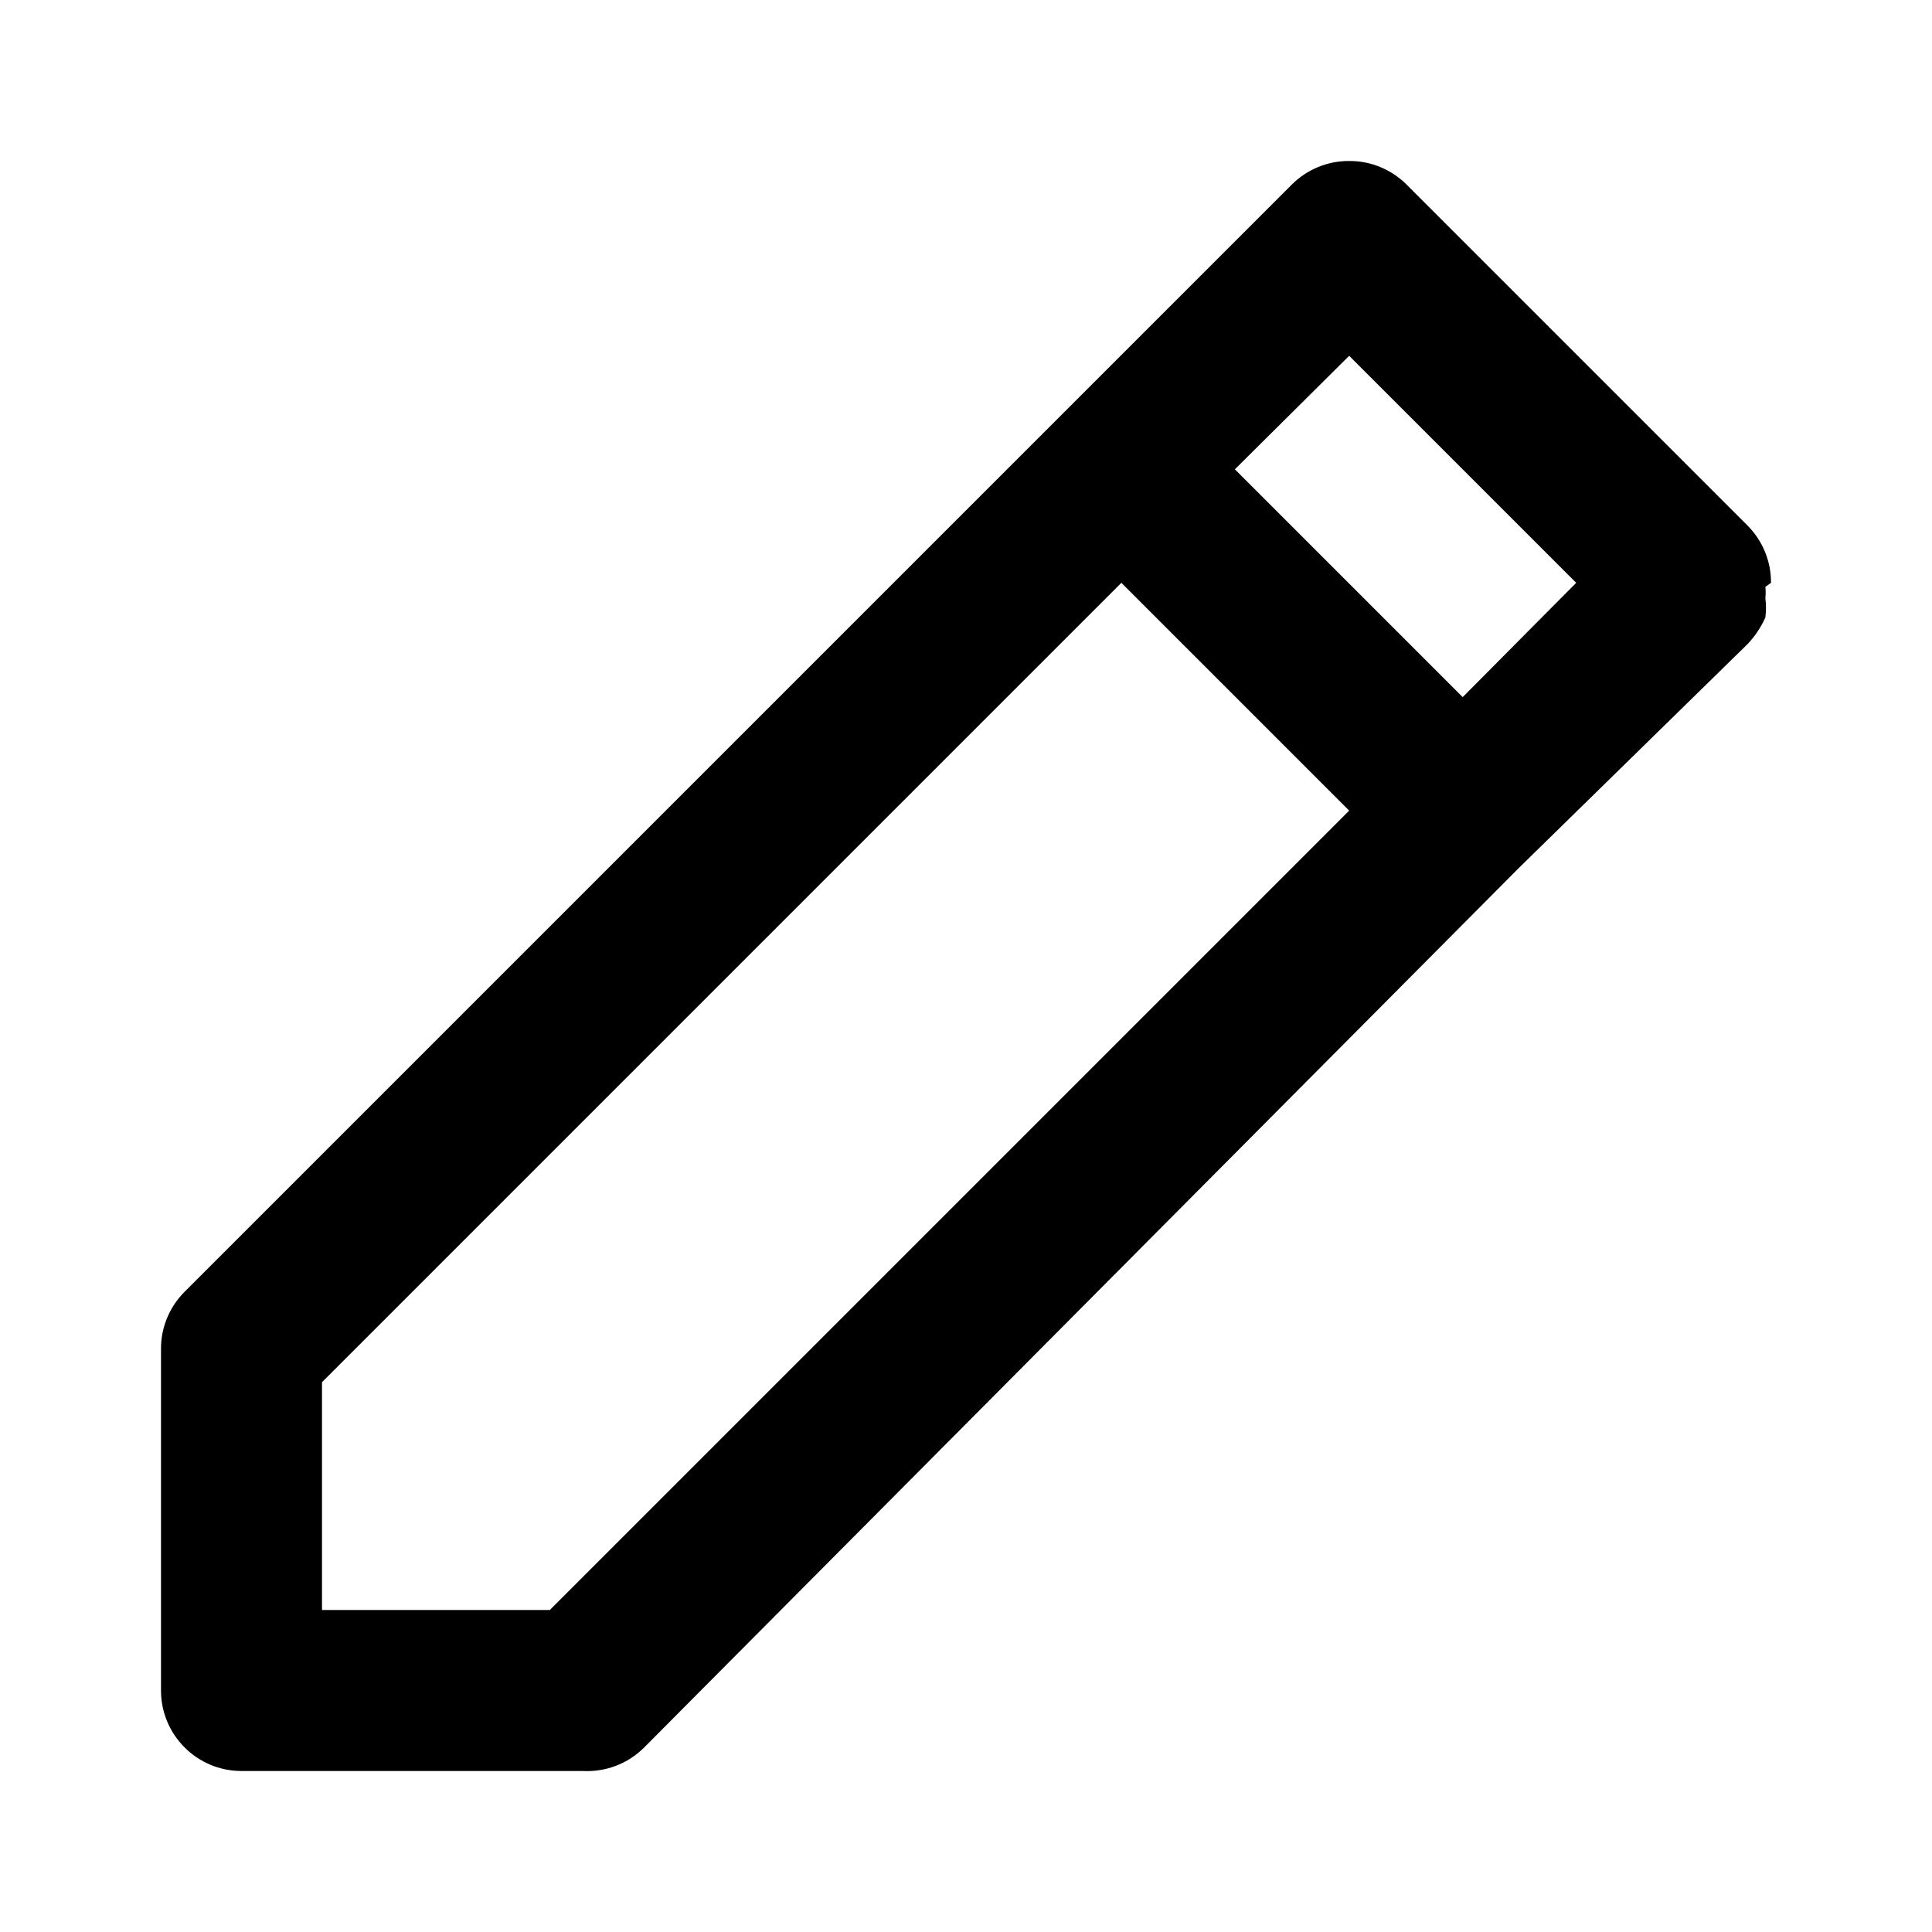
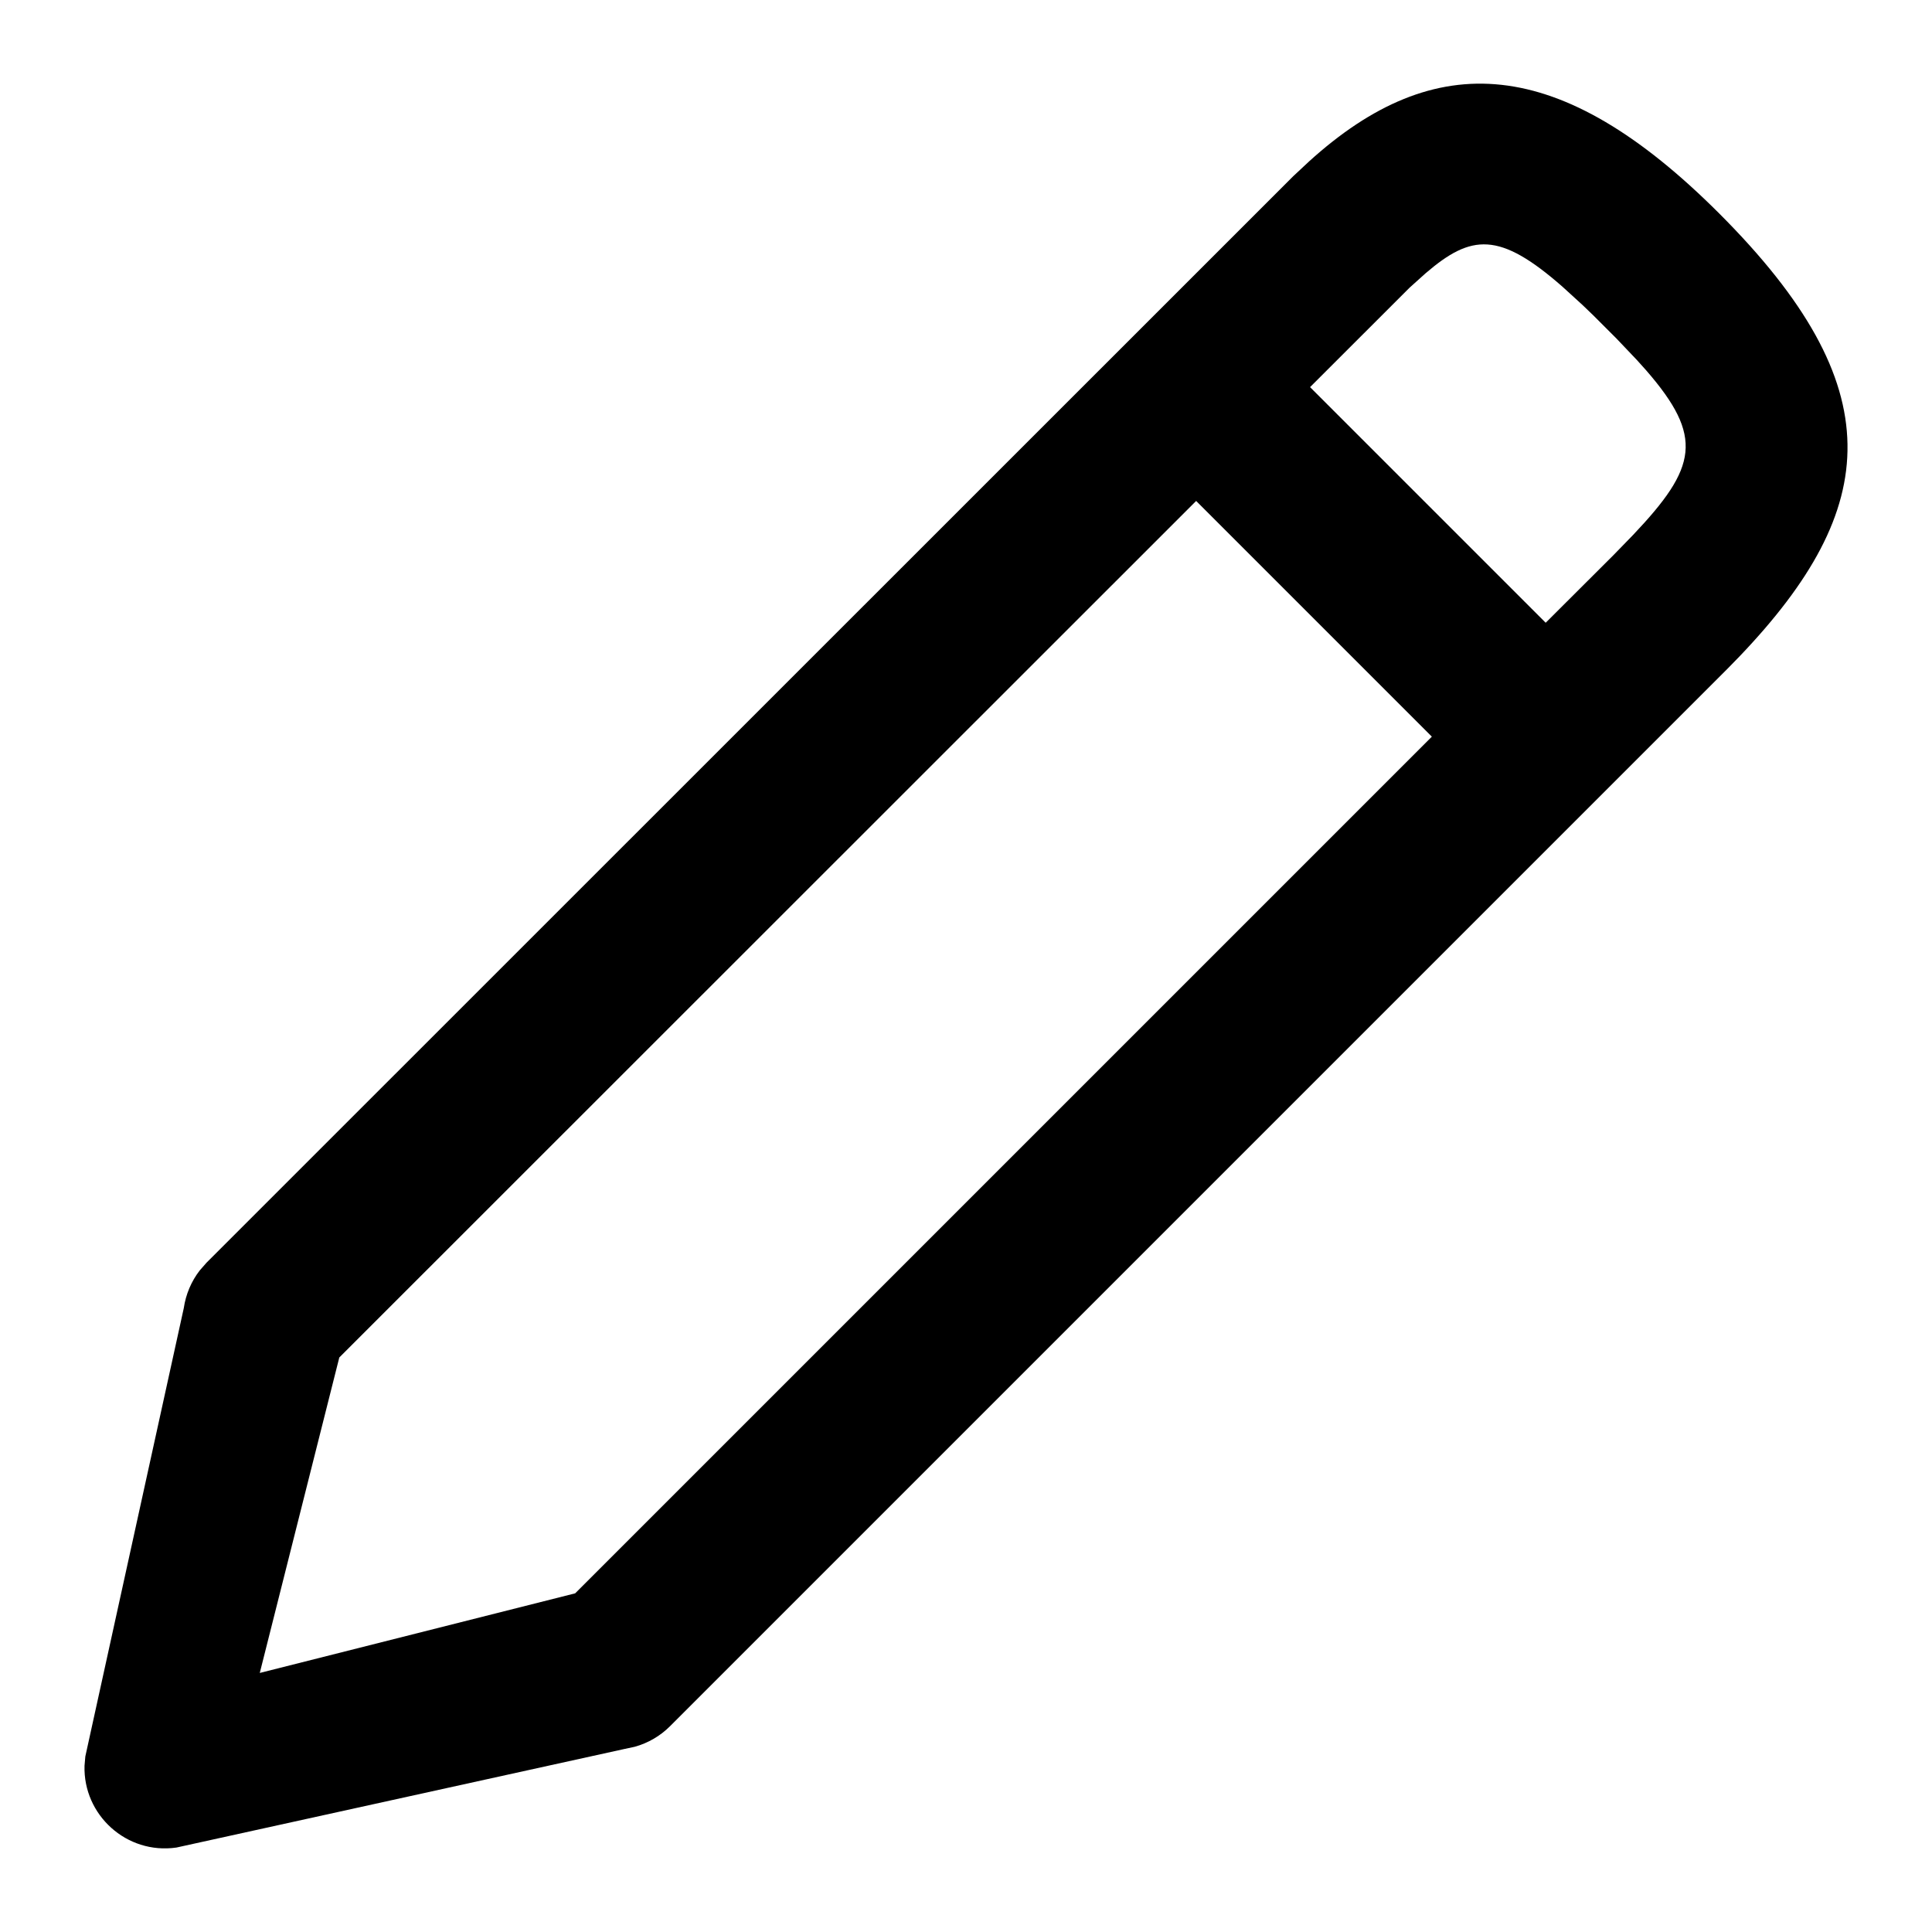
<svg xmlns="http://www.w3.org/2000/svg" width="24" height="24" viewBox="0 0 24 24">
-   <path d="M22,7.24 L22,7.24 C22.002,6.974 21.897,6.719 21.71,6.53 L17.47,2.29 L17.47,2.29 C17.281,2.103 17.026,1.998 16.76,2 L16.76,2 C16.494,1.998 16.239,2.103 16.05,2.29 L13.22,5.12 L13.22,5.12 L2.29,16.05 L2.29,16.05 C2.103,16.239 1.998,16.494 2,16.76 L2,21 L2,21 C2,21.552 2.448,22 3,22 L7.24,22 L7.24,22 C7.523,22.015 7.799,21.91 8,21.71 L18.87,10.78 L18.87,10.78 L21.71,8 L21.71,8 C21.801,7.903 21.876,7.792 21.93,7.67 L21.93,7.67 C21.94,7.59 21.94,7.51 21.93,7.43 L21.93,7.43 C21.935,7.383 21.935,7.337 21.93,7.29 L22,7.24 Z M6.83,20 L4,20 L4,17.17 L13.93,7.24 L16.76,10.07 L6.83,20 Z M18.17,8.66 L15.34,5.83 L16.76,4.42 L19.58,7.24 L18.17,8.66 Z" />
+   <path d="M1443.262,76.005 C1444.825,74.588 1446.375,74.67 1448.357,76.652 C1450.509,78.805 1450.369,80.31 1448.611,82.152 L1448.456,82.311 L1435.324,95.443 C1435.202,95.565 1435.051,95.653 1434.885,95.699 L1434.759,95.726 L1429.191,96.951 C1428.57,97.04 1428.032,96.544 1428.05,95.935 L1428.06,95.819 L1429.283,90.25 C1429.308,90.079 1429.376,89.918 1429.481,89.782 L1429.566,89.685 L1443.067,76.187 L1443.262,76.005 Z M1441.859,80.223 L1431.215,90.863 L1430.227,94.782 L1434.145,93.793 L1444.787,83.151 L1441.859,80.223 Z M1446.409,77.561 C1445.625,76.874 1445.278,76.906 1444.709,77.395 L1444.511,77.573 L1443.274,78.809 L1446.201,81.736 L1447.04,80.899 L1447.287,80.645 C1448.082,79.806 1448.17,79.429 1447.448,78.599 L1447.333,78.471 L1447.08,78.205 L1446.798,77.923 L1446.661,77.791 L1446.409,77.561 Z" transform="translate(-1427 -74)" />
</svg>
